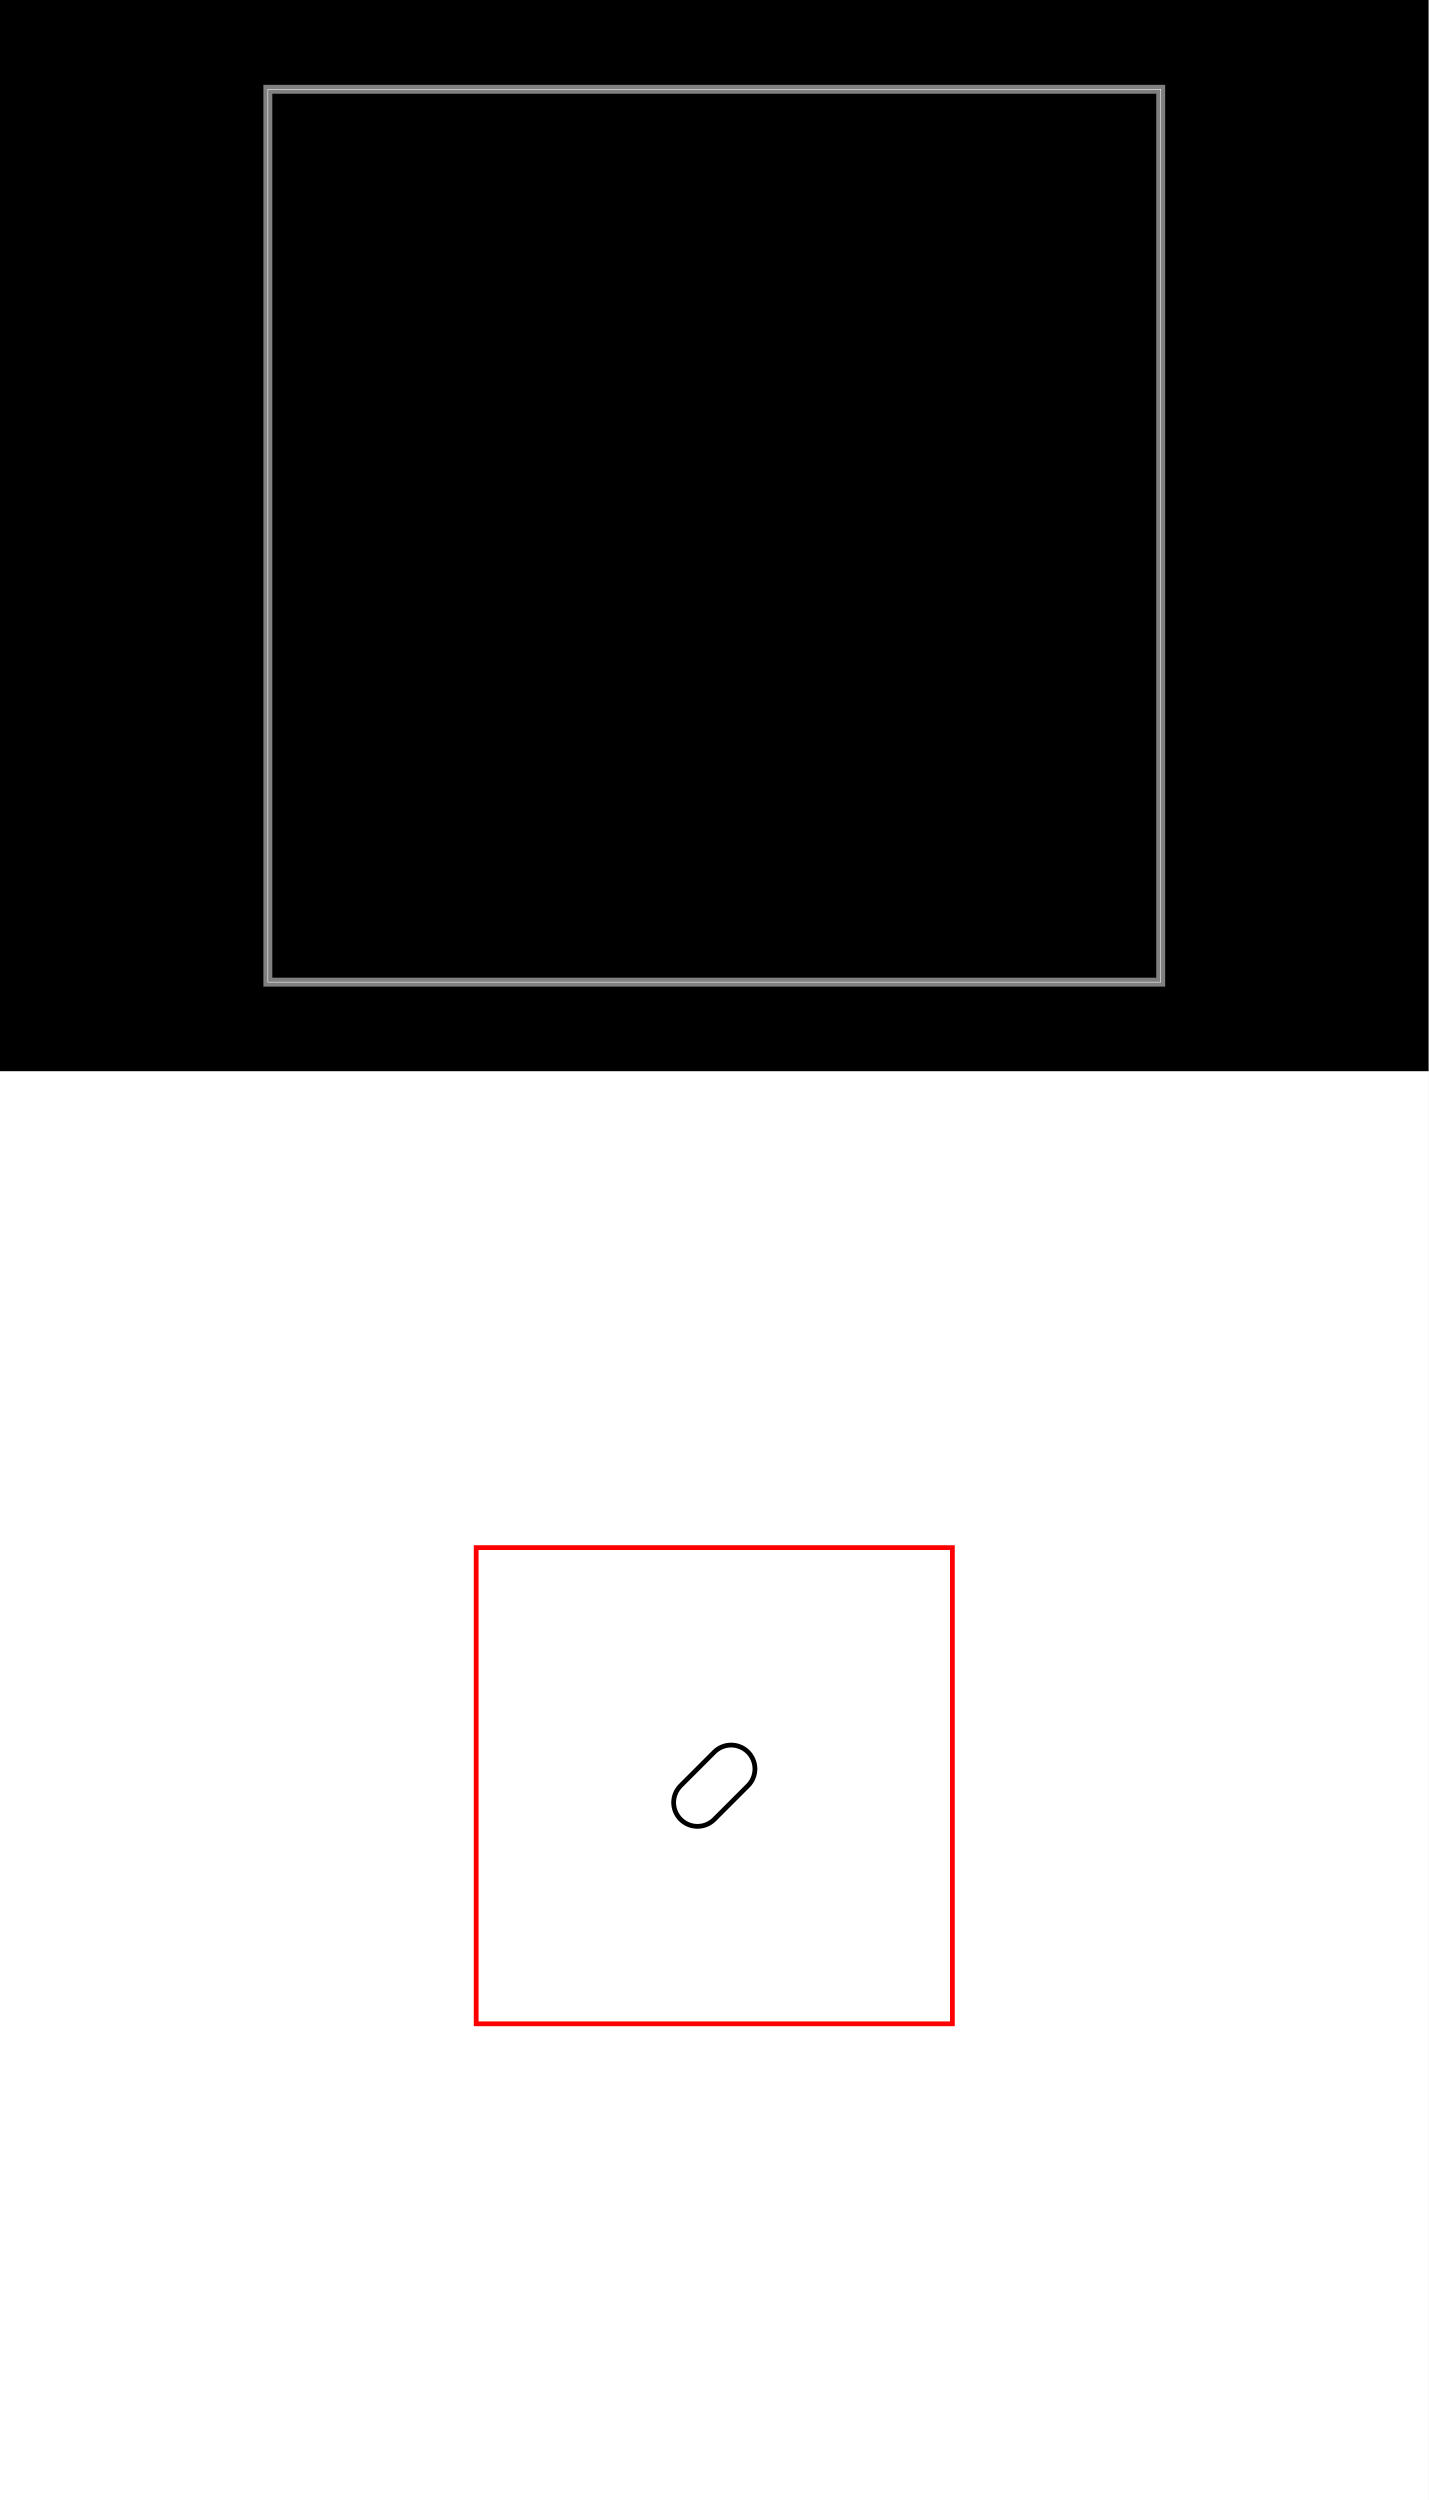
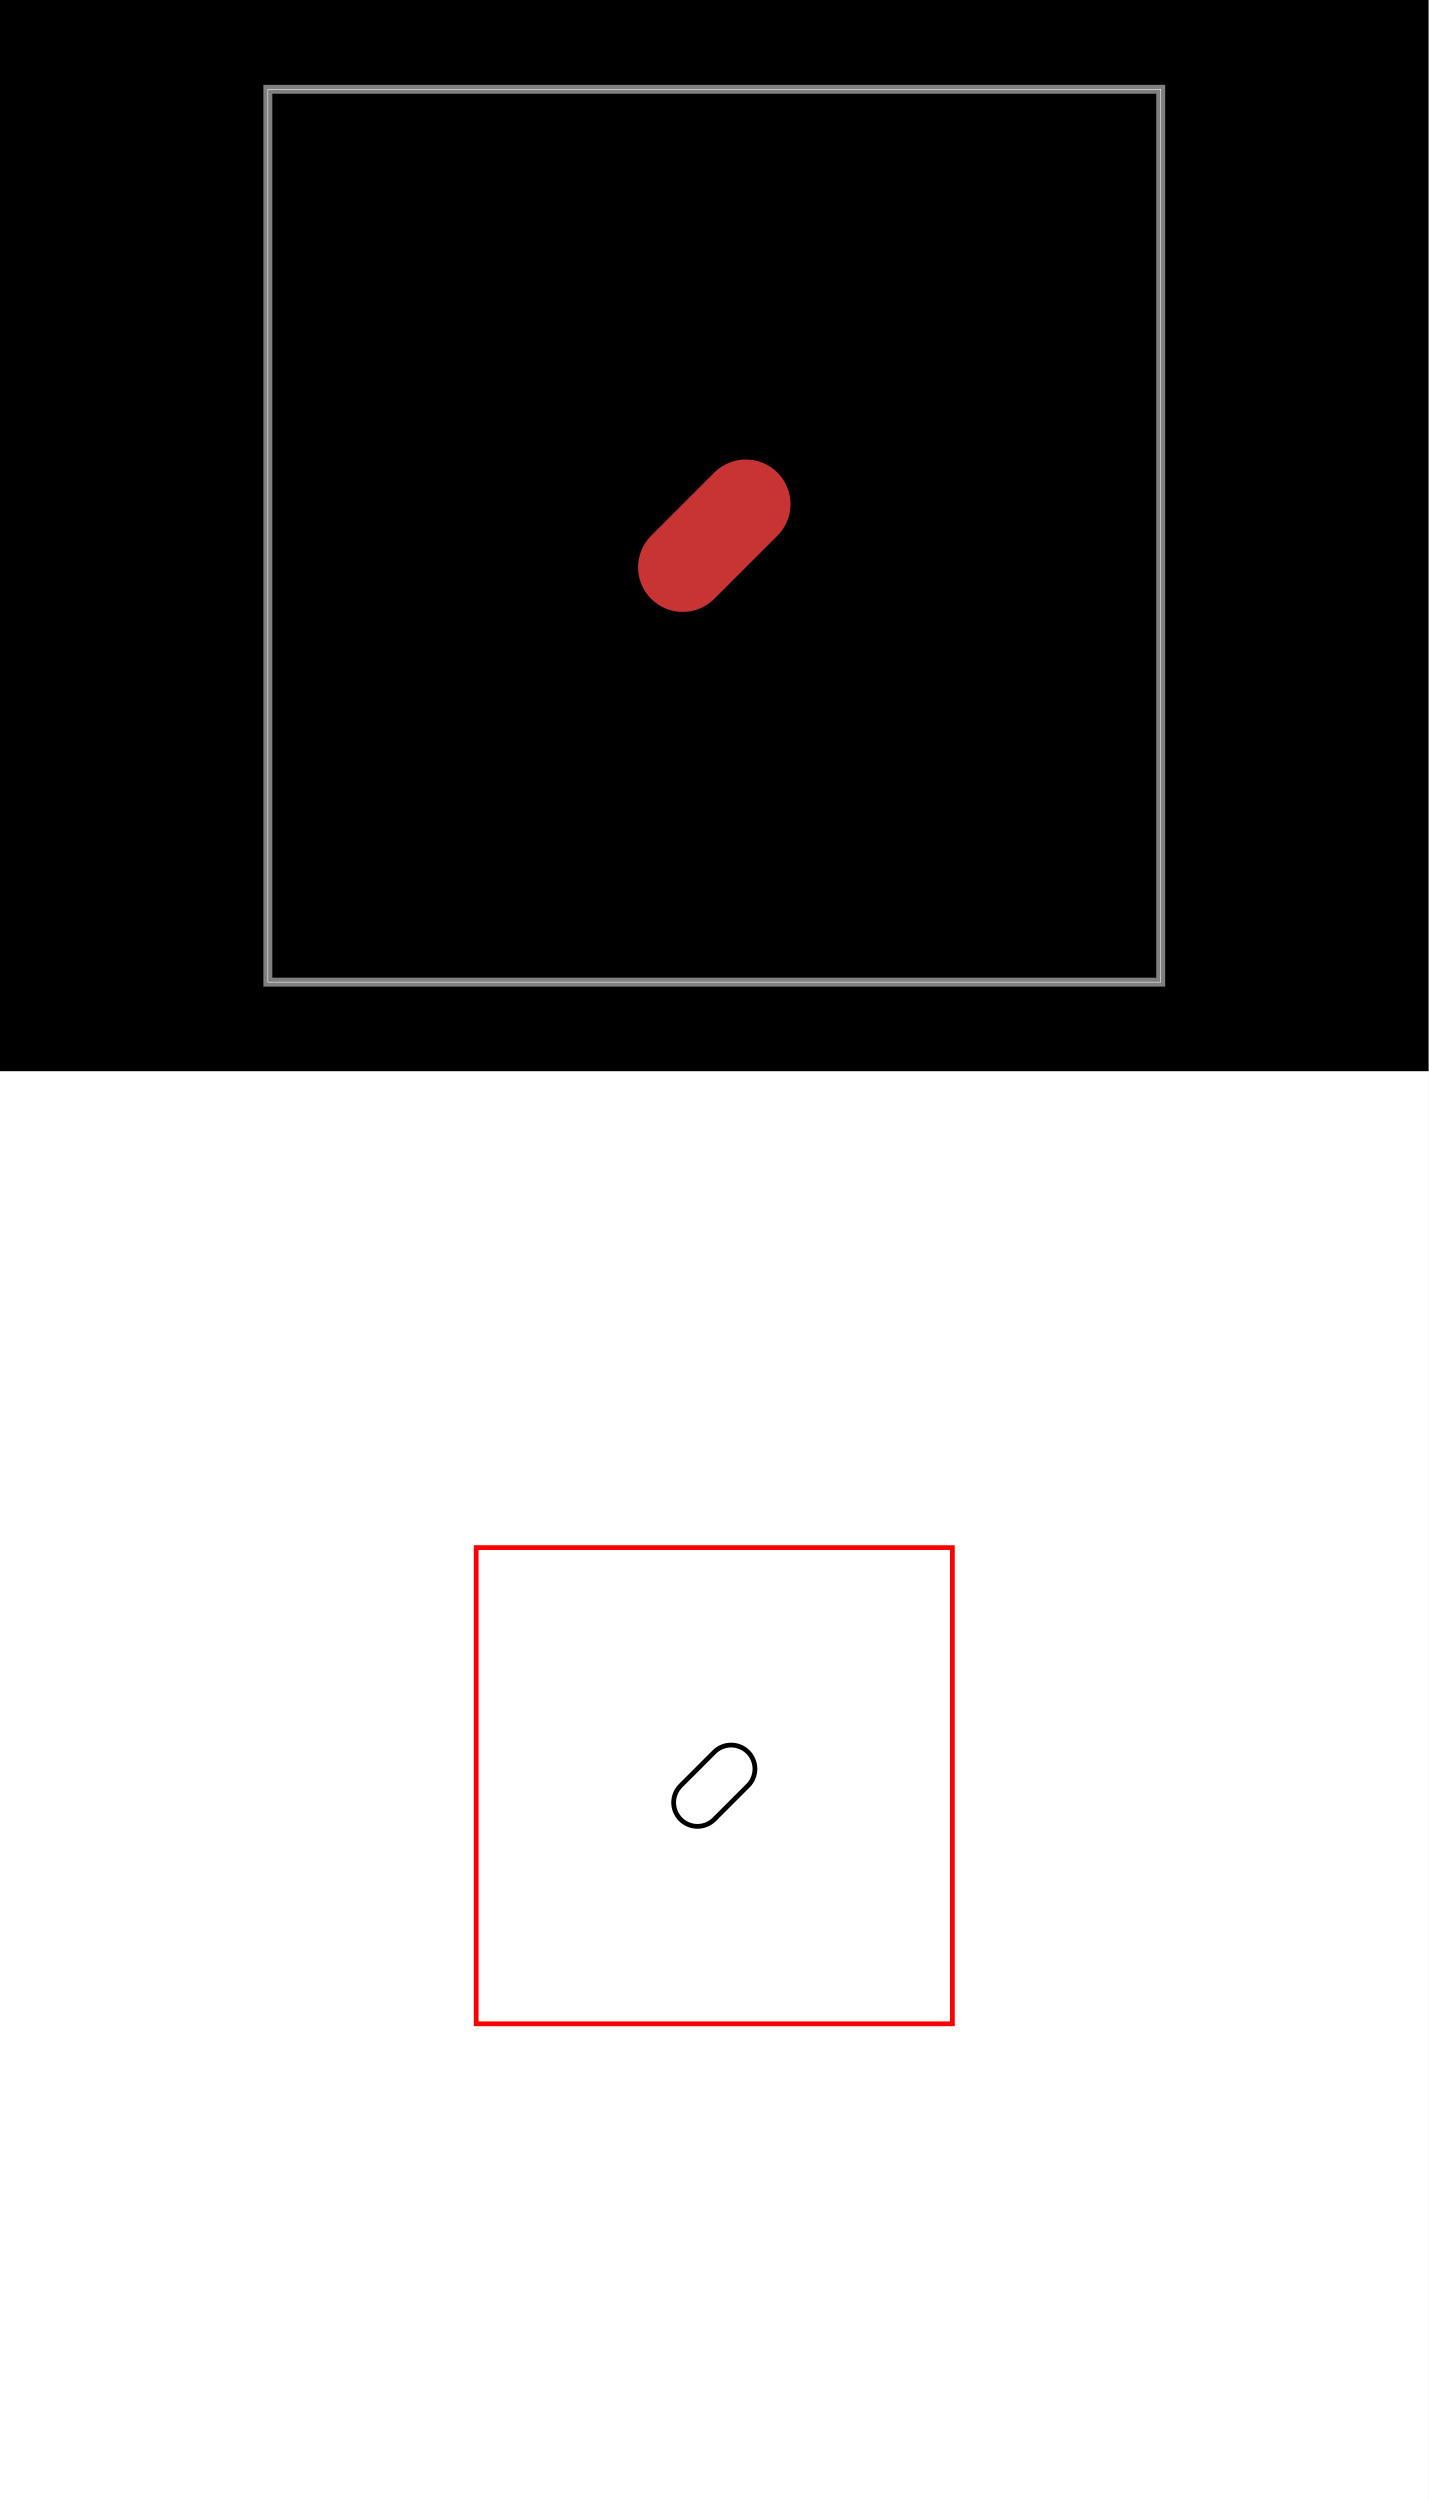
<svg xmlns="http://www.w3.org/2000/svg" width="800" height="1400" viewBox="0 0 800 1400">
  <g transform="translate(0, 0)">
    <style />
    <rect class="boundary" x="0" y="0" fill="#000" width="800" height="600" data-type="pcb_background" data-pcb-layer="global" />
    <rect class="pcb-boundary" fill="none" stroke="#fff" stroke-width="0.3" x="150" y="50" width="500" height="500" data-type="pcb_boundary" data-pcb-layer="global" />
    <path class="pcb-board" d="M 150 550 L 650 550 L 650 50 L 150 50 Z" fill="none" stroke="rgba(255, 255, 255, 0.5)" stroke-width="5" data-type="pcb_board" data-pcb-layer="board" />
+     <rect class="pcb-pad" fill="rgb(200, 52, 52)" x="-50" y="-25" width="100" height="50" rx="25" ry="25" data-type="pcb_smtpad" data-pcb-layer="top" transform="translate(400 300) rotate(-45)" />
  </g>
  <g transform="translate(0, 600) scale(26.66667, 26.66667) translate(14.9, 14.9)">
    <rect x="-14.9" y="-14.9" width="30" height="30" fill="white" />
    <g transform="matrix(1 0 0 -1 0 0.2)">
      <g transform="matrix(1,0,0,1,0,0)">
        <path d="M 0.807 0.1 L 0.84 0.136 L 0.869 0.176 L 0.895 0.218 L 0.915 0.262 L 0.932 0.308 L 0.944 0.356 L 0.951 0.405 L 0.954 0.454 L 0.951 0.503 L 0.944 0.551 L 0.932 0.599 L 0.915 0.645 L 0.895 0.689 L 0.869 0.731 L 0.84 0.771 L 0.807 0.807 L 0.771 0.84 L 0.731 0.869 L 0.689 0.895 L 0.645 0.915 L 0.599 0.932 L 0.551 0.944 L 0.503 0.951 L 0.454 0.954 L 0.405 0.951 L 0.356 0.944 L 0.308 0.932 L 0.262 0.915 L 0.218 0.895 L 0.176 0.869 L 0.136 0.84 L 0.1 0.807 L -0.607 0.1 L -0.607 0.1 L -0.64 0.064 L -0.669 0.024 L -0.695 -0.018 L -0.715 -0.062 L -0.732 -0.108 L -0.744 -0.156 L -0.751 -0.205 L -0.754 -0.254 L -0.751 -0.303 L -0.744 -0.351 L -0.732 -0.399 L -0.715 -0.445 L -0.695 -0.489 L -0.669 -0.531 L -0.64 -0.571 L -0.607 -0.607 L -0.571 -0.64 L -0.531 -0.669 L -0.489 -0.695 L -0.445 -0.715 L -0.399 -0.732 L -0.351 -0.744 L -0.303 -0.751 L -0.254 -0.754 L -0.205 -0.751 L -0.156 -0.744 L -0.108 -0.732 L -0.062 -0.715 L -0.018 -0.695 L 0.024 -0.669 L 0.064 -0.64 L 0.1 -0.607 L 0.807 0.1 L 0.807 0.1 L 0.807 0.1 Z" fill="none" stroke="#000000" stroke-width="0.1" />
      </g>
      <g transform="matrix(1,0,0,1,0,0)">
        <path d="M -4.9 -4.9 L 5.1 -4.9 L 5.1 5.1 L -4.9 5.1 L -4.9 -4.9 L -4.9 -4.9 Z" fill="none" stroke="#FF0000" stroke-width="0.1" />
      </g>
    </g>
  </g>
</svg>
